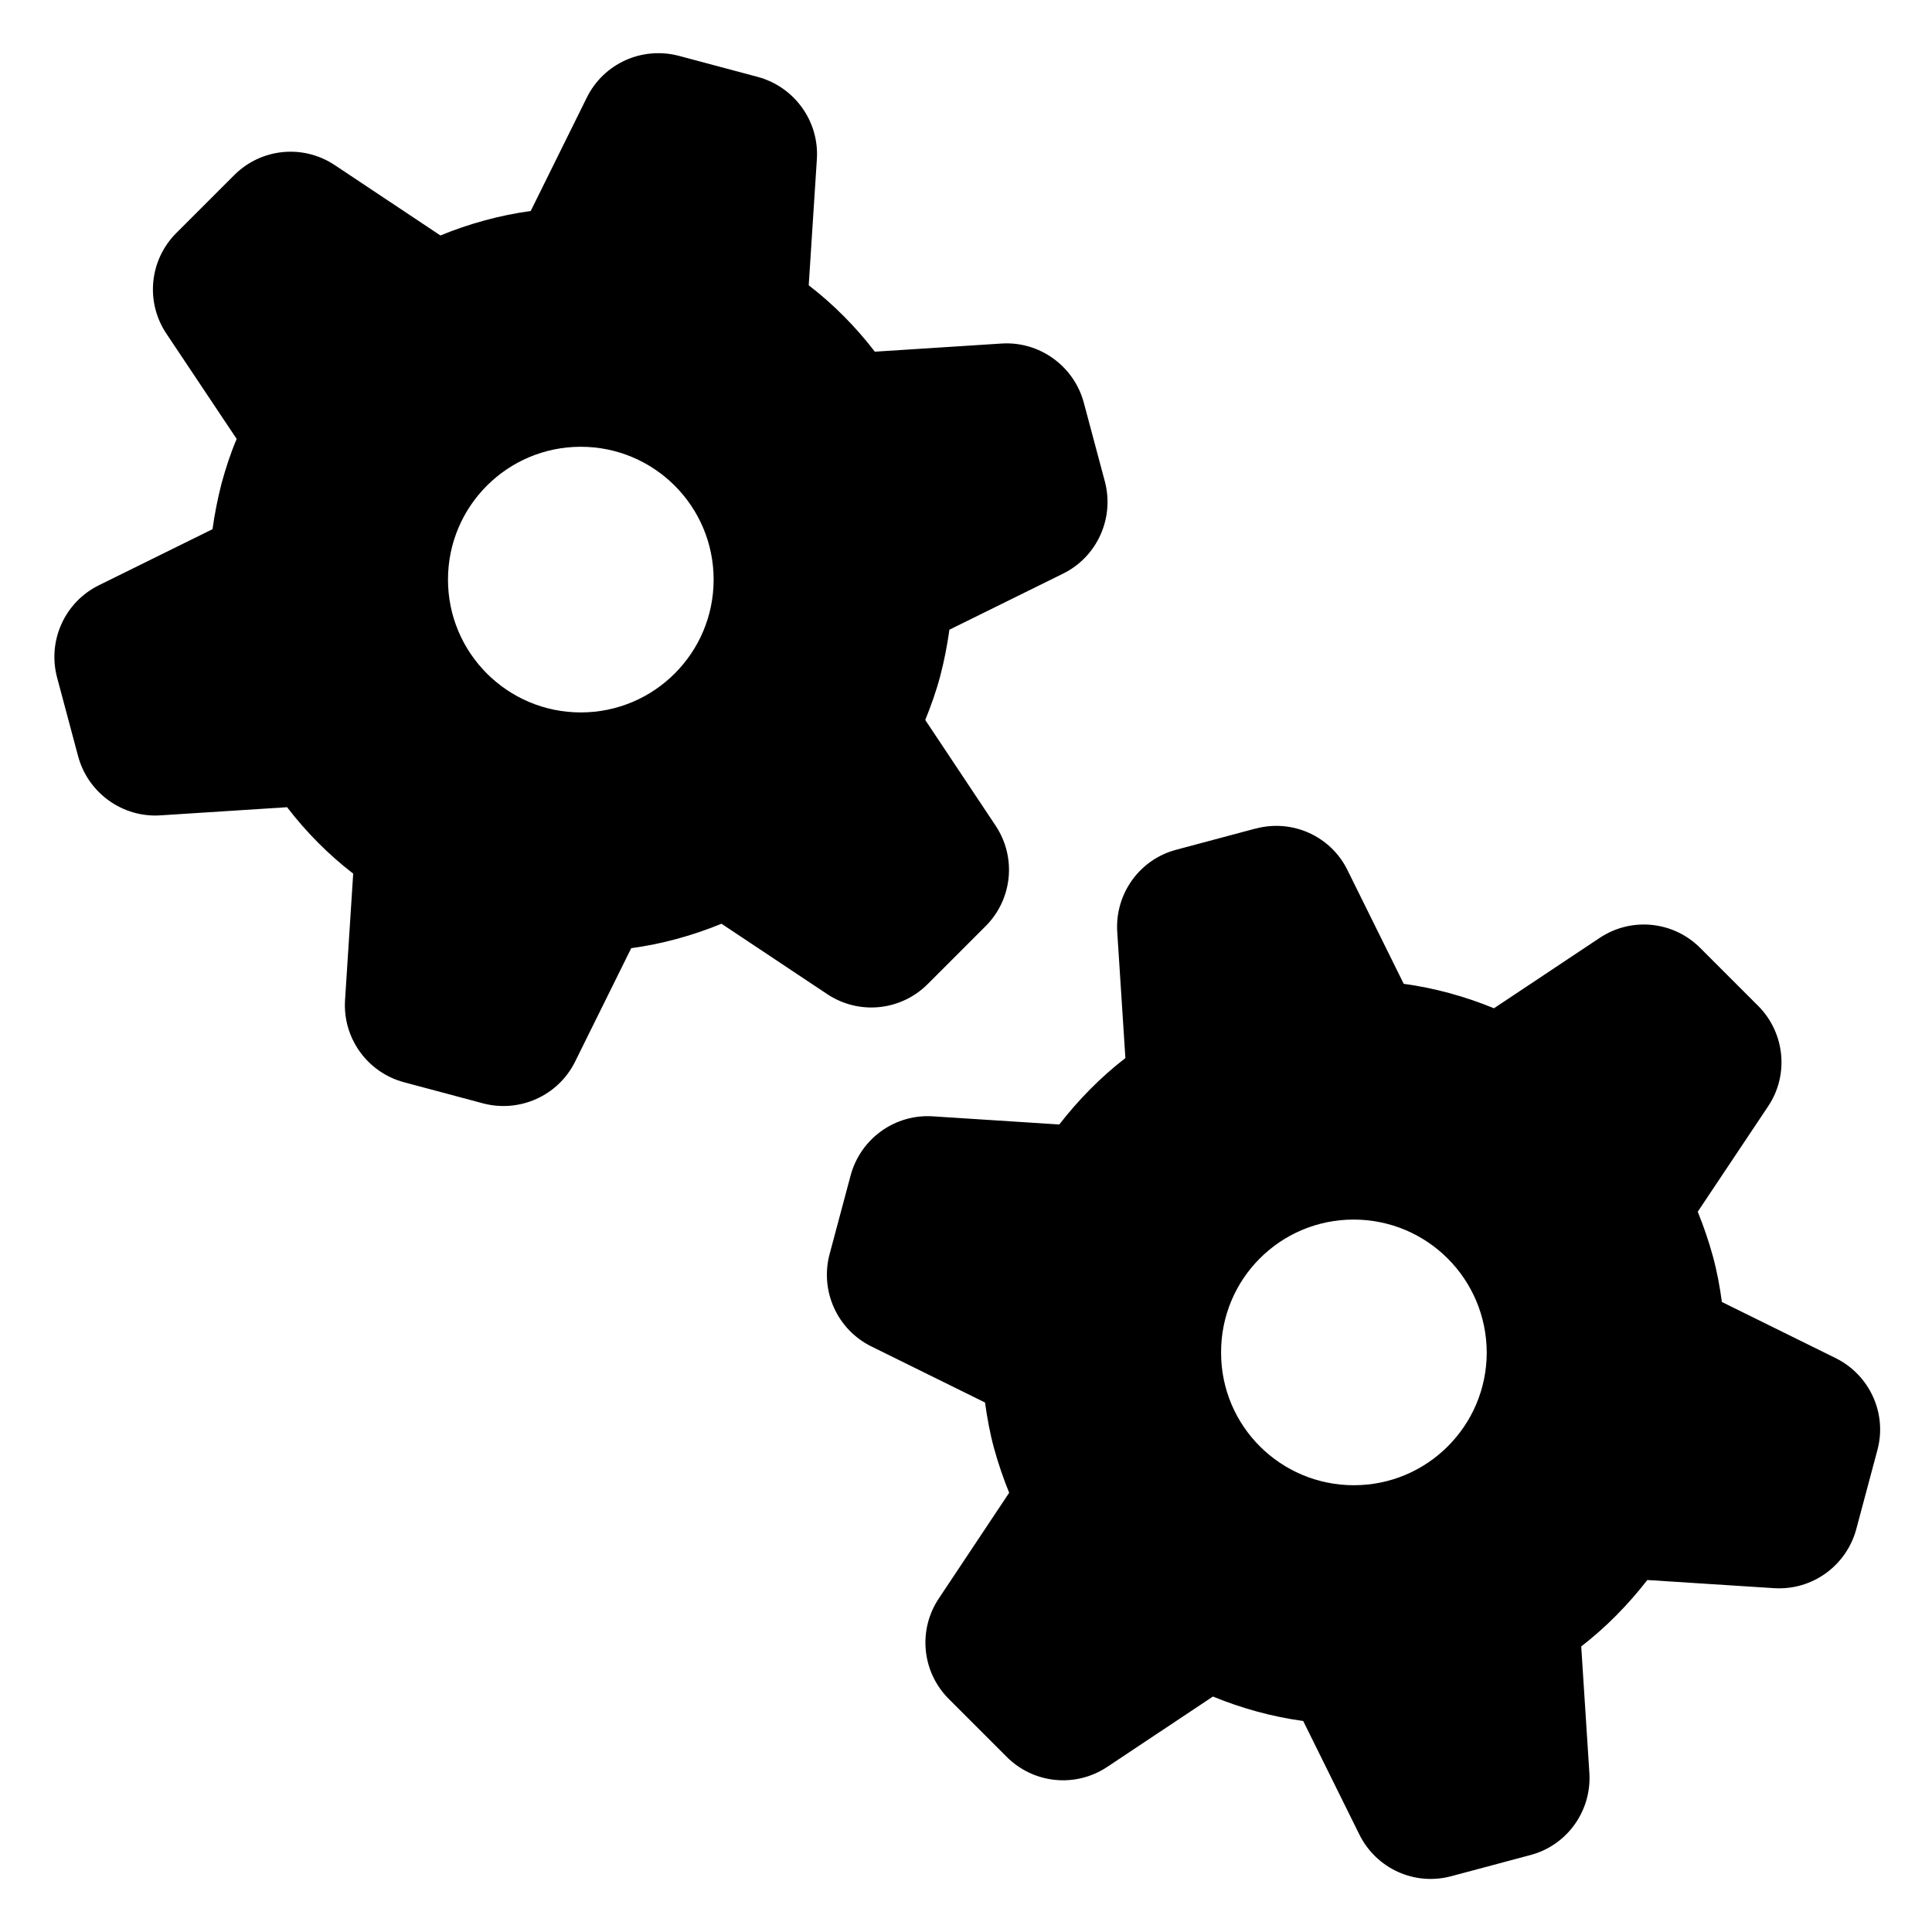
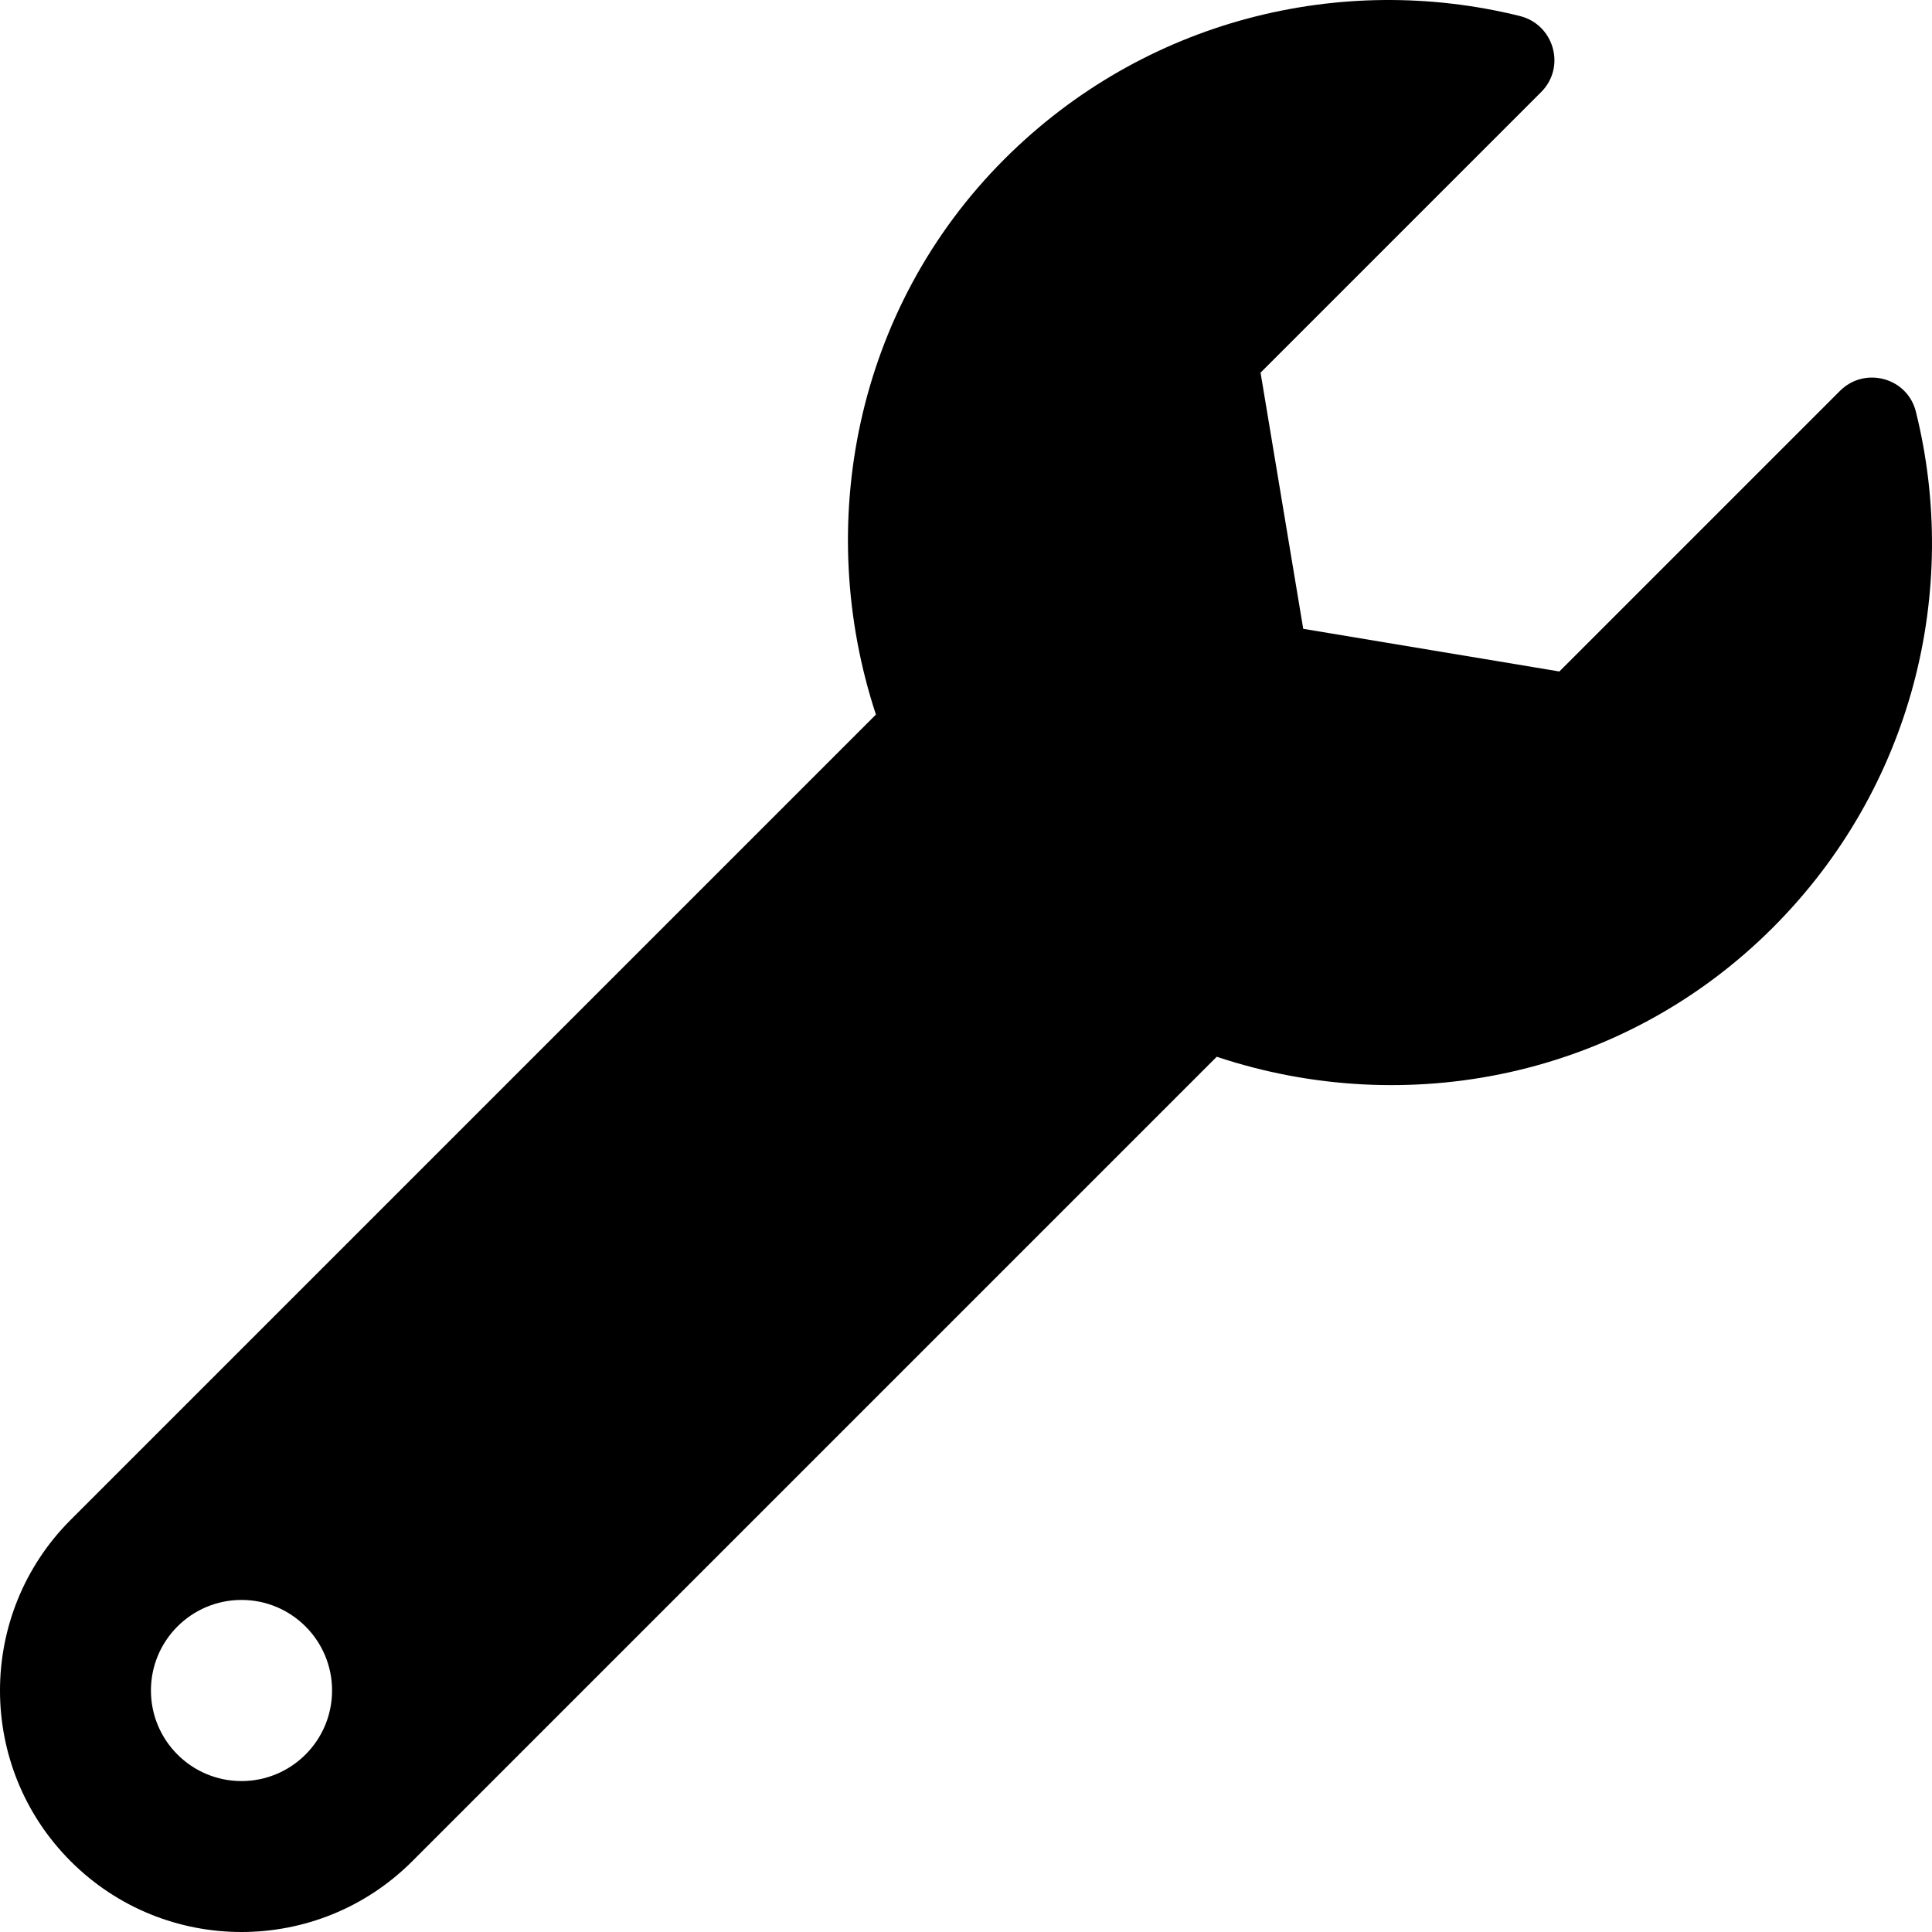
- <svg xmlns="http://www.w3.org/2000/svg" viewBox="0 0 640 640">
-   <path fill="currentColor" d="M415.9 274.5C428.1 271.2 440.9 277 446.4 288.3L465 325.9C475.3 327.3 485.4 330.1 494.9 334L529.9 310.7C540.4 303.7 554.3 305.1 563.2 314L582.4 333.2C591.3 342.1 592.7 356.1 585.7 366.5L562.4 401.4C564.3 406.1 566 411 567.4 416.1C568.8 421.2 569.7 426.2 570.4 431.3L608.1 449.9C619.4 455.5 625.2 468.3 621.9 480.4L614.9 506.6C611.6 518.7 600.3 526.9 587.7 526.1L545.7 523.4C539.4 531.5 532.1 539 523.8 545.4L526.5 587.3C527.3 599.9 519.1 611.3 507 614.5L480.8 621.5C468.6 624.8 455.9 619 450.3 607.7L431.7 570.1C421.4 568.7 411.3 565.9 401.8 562L366.8 585.3C356.3 592.3 342.4 590.9 333.5 582L314.3 562.8C305.4 553.9 304 540 311 529.5L334.3 494.5C332.4 489.8 330.7 484.9 329.3 479.8C327.9 474.7 327 469.6 326.3 464.6L288.6 446C277.3 440.4 271.6 427.6 274.8 415.5L281.8 389.3C285.1 377.2 296.4 369 309 369.8L350.9 372.5C357.2 364.4 364.5 356.9 372.8 350.5L370.1 308.7C369.3 296.1 377.5 284.7 389.6 281.5L415.8 274.5zM448.4 404C424.1 404 404.4 423.7 404.5 448.1C404.5 472.4 424.2 492 448.5 492C472.8 492 492.5 472.3 492.5 448C492.4 423.6 472.7 404 448.4 404zM224.9 18.5L251.1 25.5C263.2 28.8 271.4 40.2 270.6 52.7L267.9 94.5C276.2 100.9 283.5 108.3 289.8 116.5L331.8 113.8C344.3 113 355.7 121.2 359 133.3L366 159.5C369.2 171.6 363.5 184.4 352.2 190L314.5 208.6C313.8 213.7 312.8 218.8 311.5 223.8C310.2 228.8 308.4 233.8 306.5 238.5L329.8 273.5C336.8 284 335.4 297.9 326.5 306.8L307.3 326C298.4 334.9 284.5 336.3 274 329.3L239 306C229.5 309.9 219.4 312.7 209.1 314.1L190.5 351.7C184.9 363 172.1 368.7 160 365.5L133.8 358.5C121.6 355.2 113.5 343.8 114.3 331.3L117 289.4C108.7 283 101.4 275.6 95.1 267.4L53.1 270.1C40.6 270.9 29.2 262.7 25.9 250.6L18.9 224.4C15.7 212.3 21.4 199.5 32.7 193.9L70.4 175.3C71.1 170.2 72.1 165.2 73.4 160.1C74.8 155 76.4 150.1 78.4 145.4L55.1 110.5C48.1 100 49.5 86.1 58.4 77.2L77.6 58C86.5 49.1 100.4 47.7 110.9 54.7L145.9 78C155.4 74.1 165.5 71.3 175.8 69.9L194.4 32.3C200 21 212.7 15.3 224.9 18.5zM192.4 148C168.1 148 148.4 167.7 148.4 192C148.4 216.3 168.1 236 192.4 236C216.7 236 236.4 216.3 236.4 192C236.4 167.7 216.7 148 192.4 148z" />
+ <svg xmlns="http://www.w3.org/2000/svg" aria-hidden="true" focusable="false" data-prefix="fas" data-icon="wrench" class="svg-inline--fa fa-wrench fa-w-16" role="img" viewBox="0 0 512 512">
+   <path fill="currentColor" d="M507.73 109.1c-2.24-9.03-13.54-12.09-20.12-5.51l-74.36 74.36-67.88-11.31-11.31-67.88 74.36-74.36c6.62-6.62 3.43-17.9-5.66-20.16-47.38-11.74-99.55.91-136.58 37.93-39.64 39.64-50.55 97.1-34.05 147.2L18.74 402.76c-24.99 24.99-24.99 65.51 0 90.5 24.99 24.99 65.51 24.99 90.5 0l213.21-213.21c50.12 16.71 107.47 5.68 147.37-34.22 37.07-37.07 49.7-89.32 37.91-136.73zM64 472c-13.25 0-24-10.75-24-24 0-13.26 10.75-24 24-24s24 10.74 24 24c0 13.25-10.75 24-24 24z" />
</svg>
